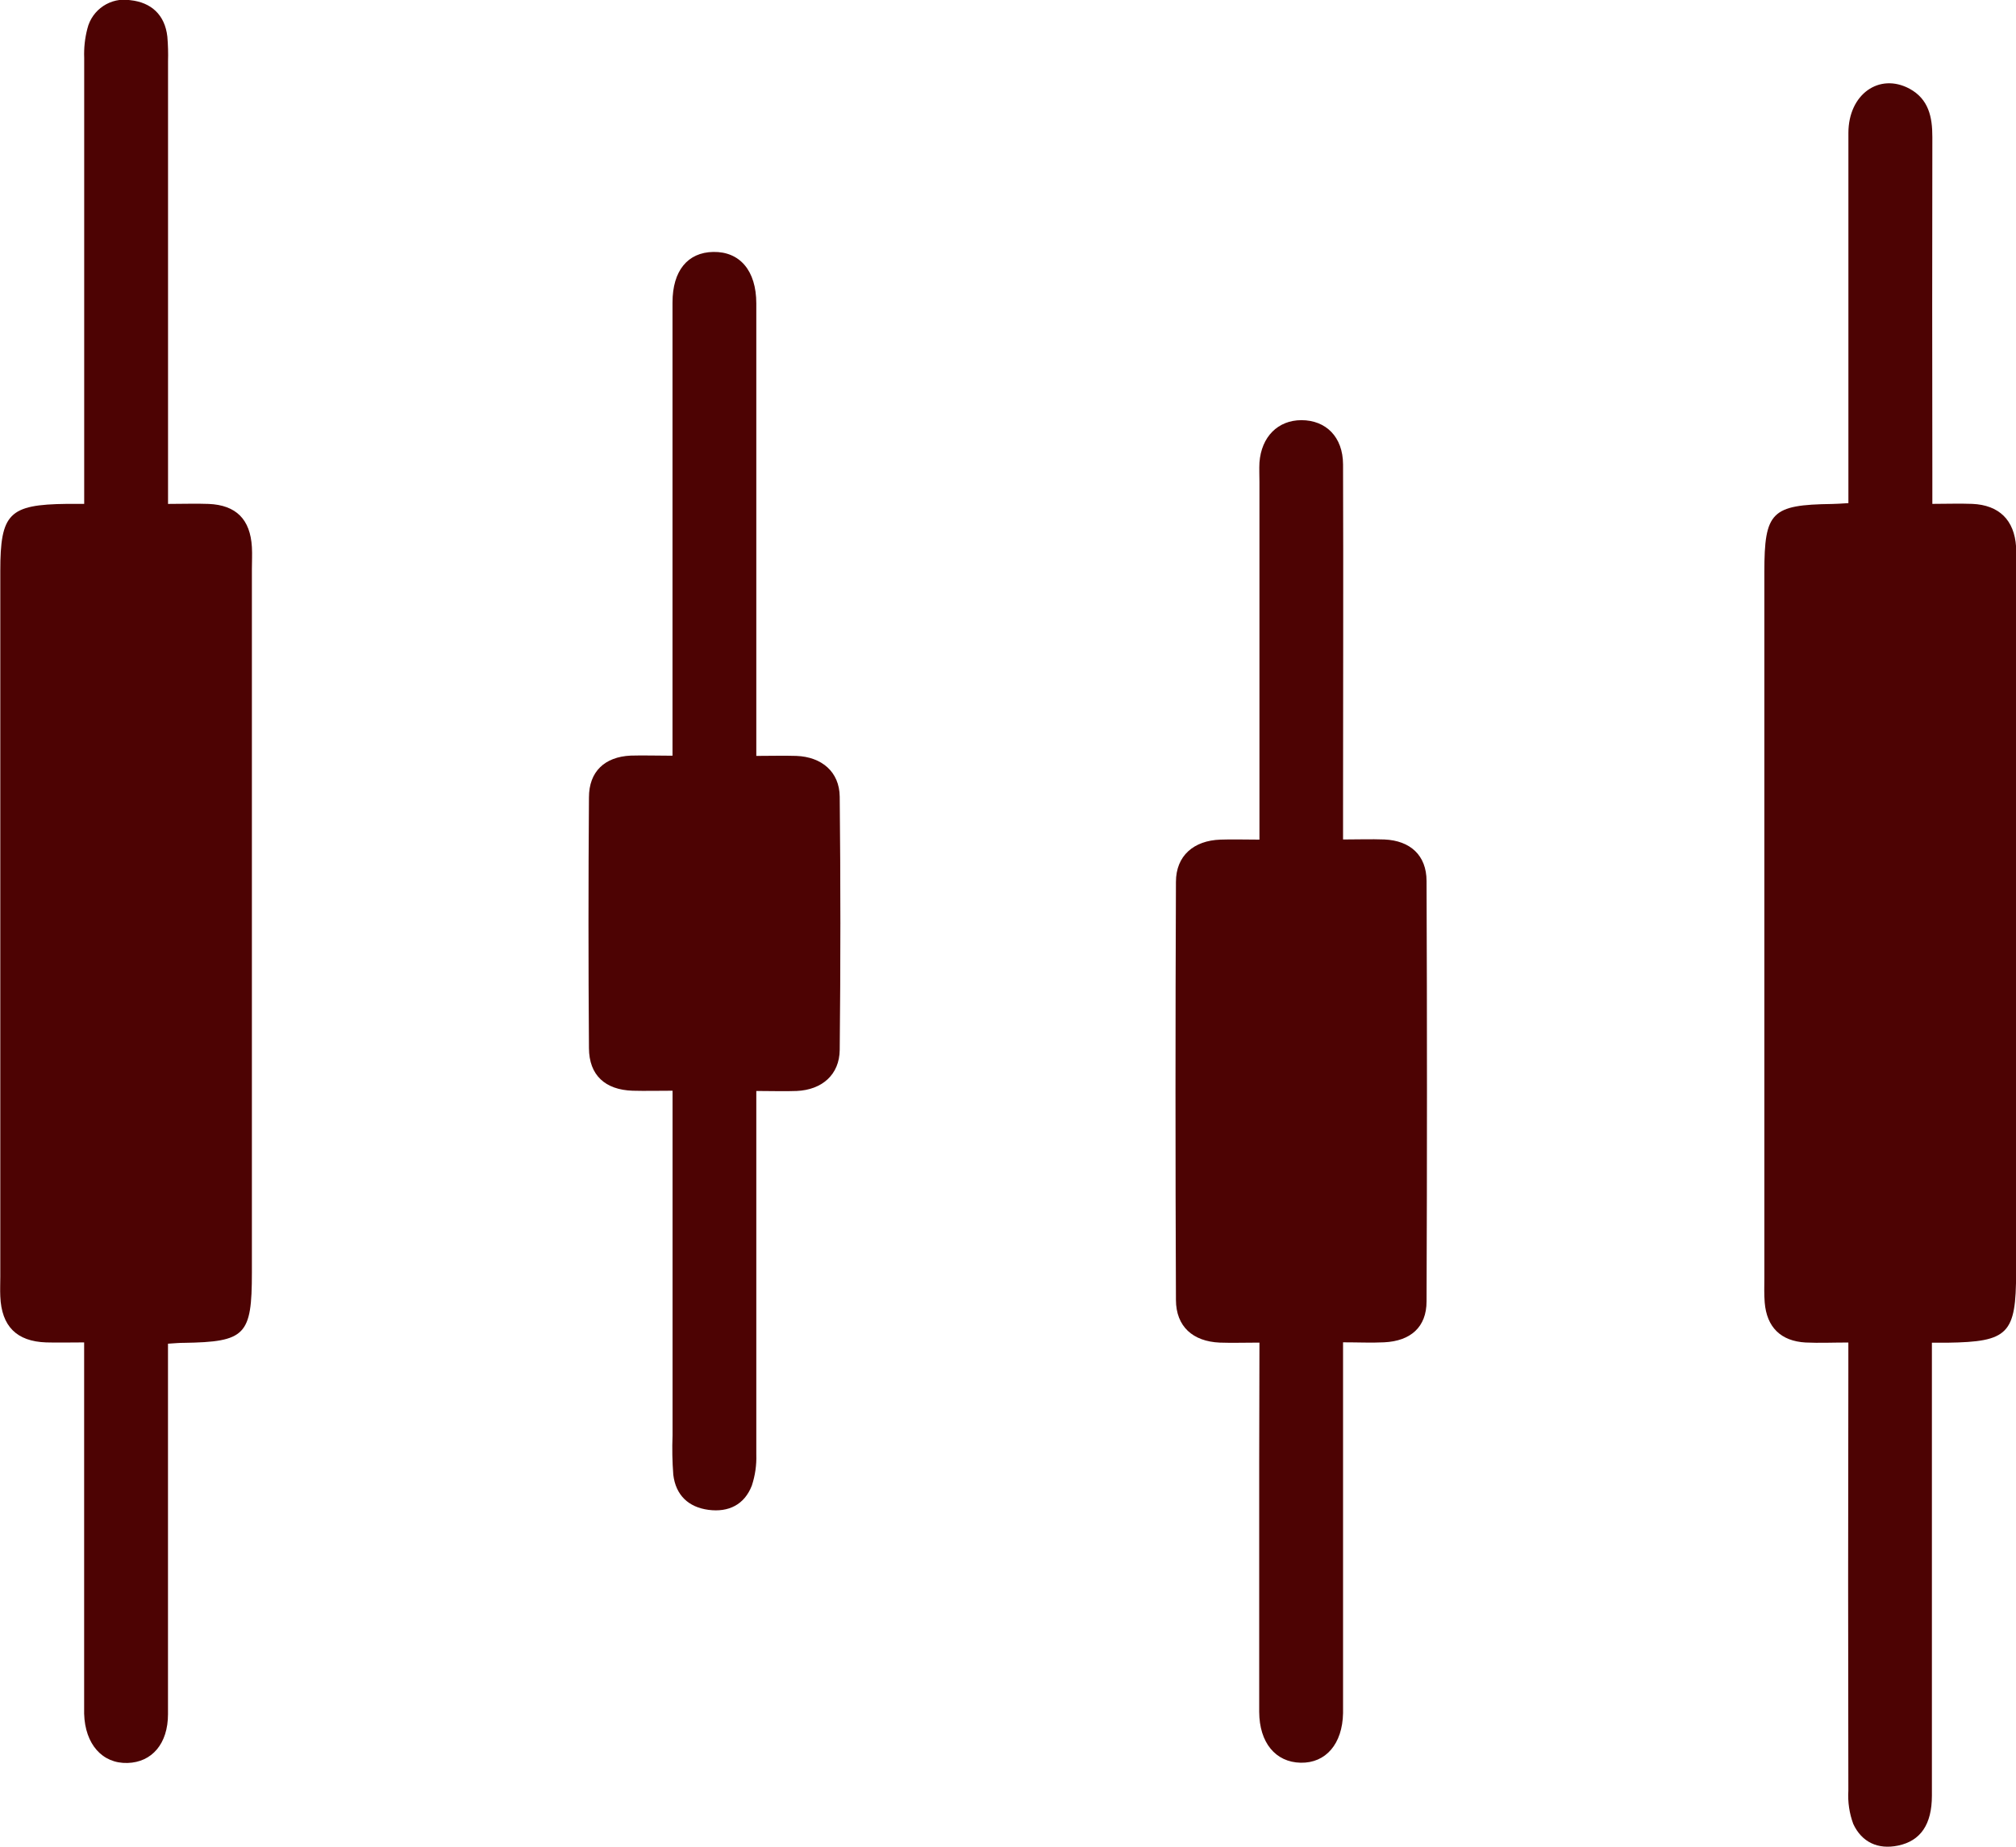
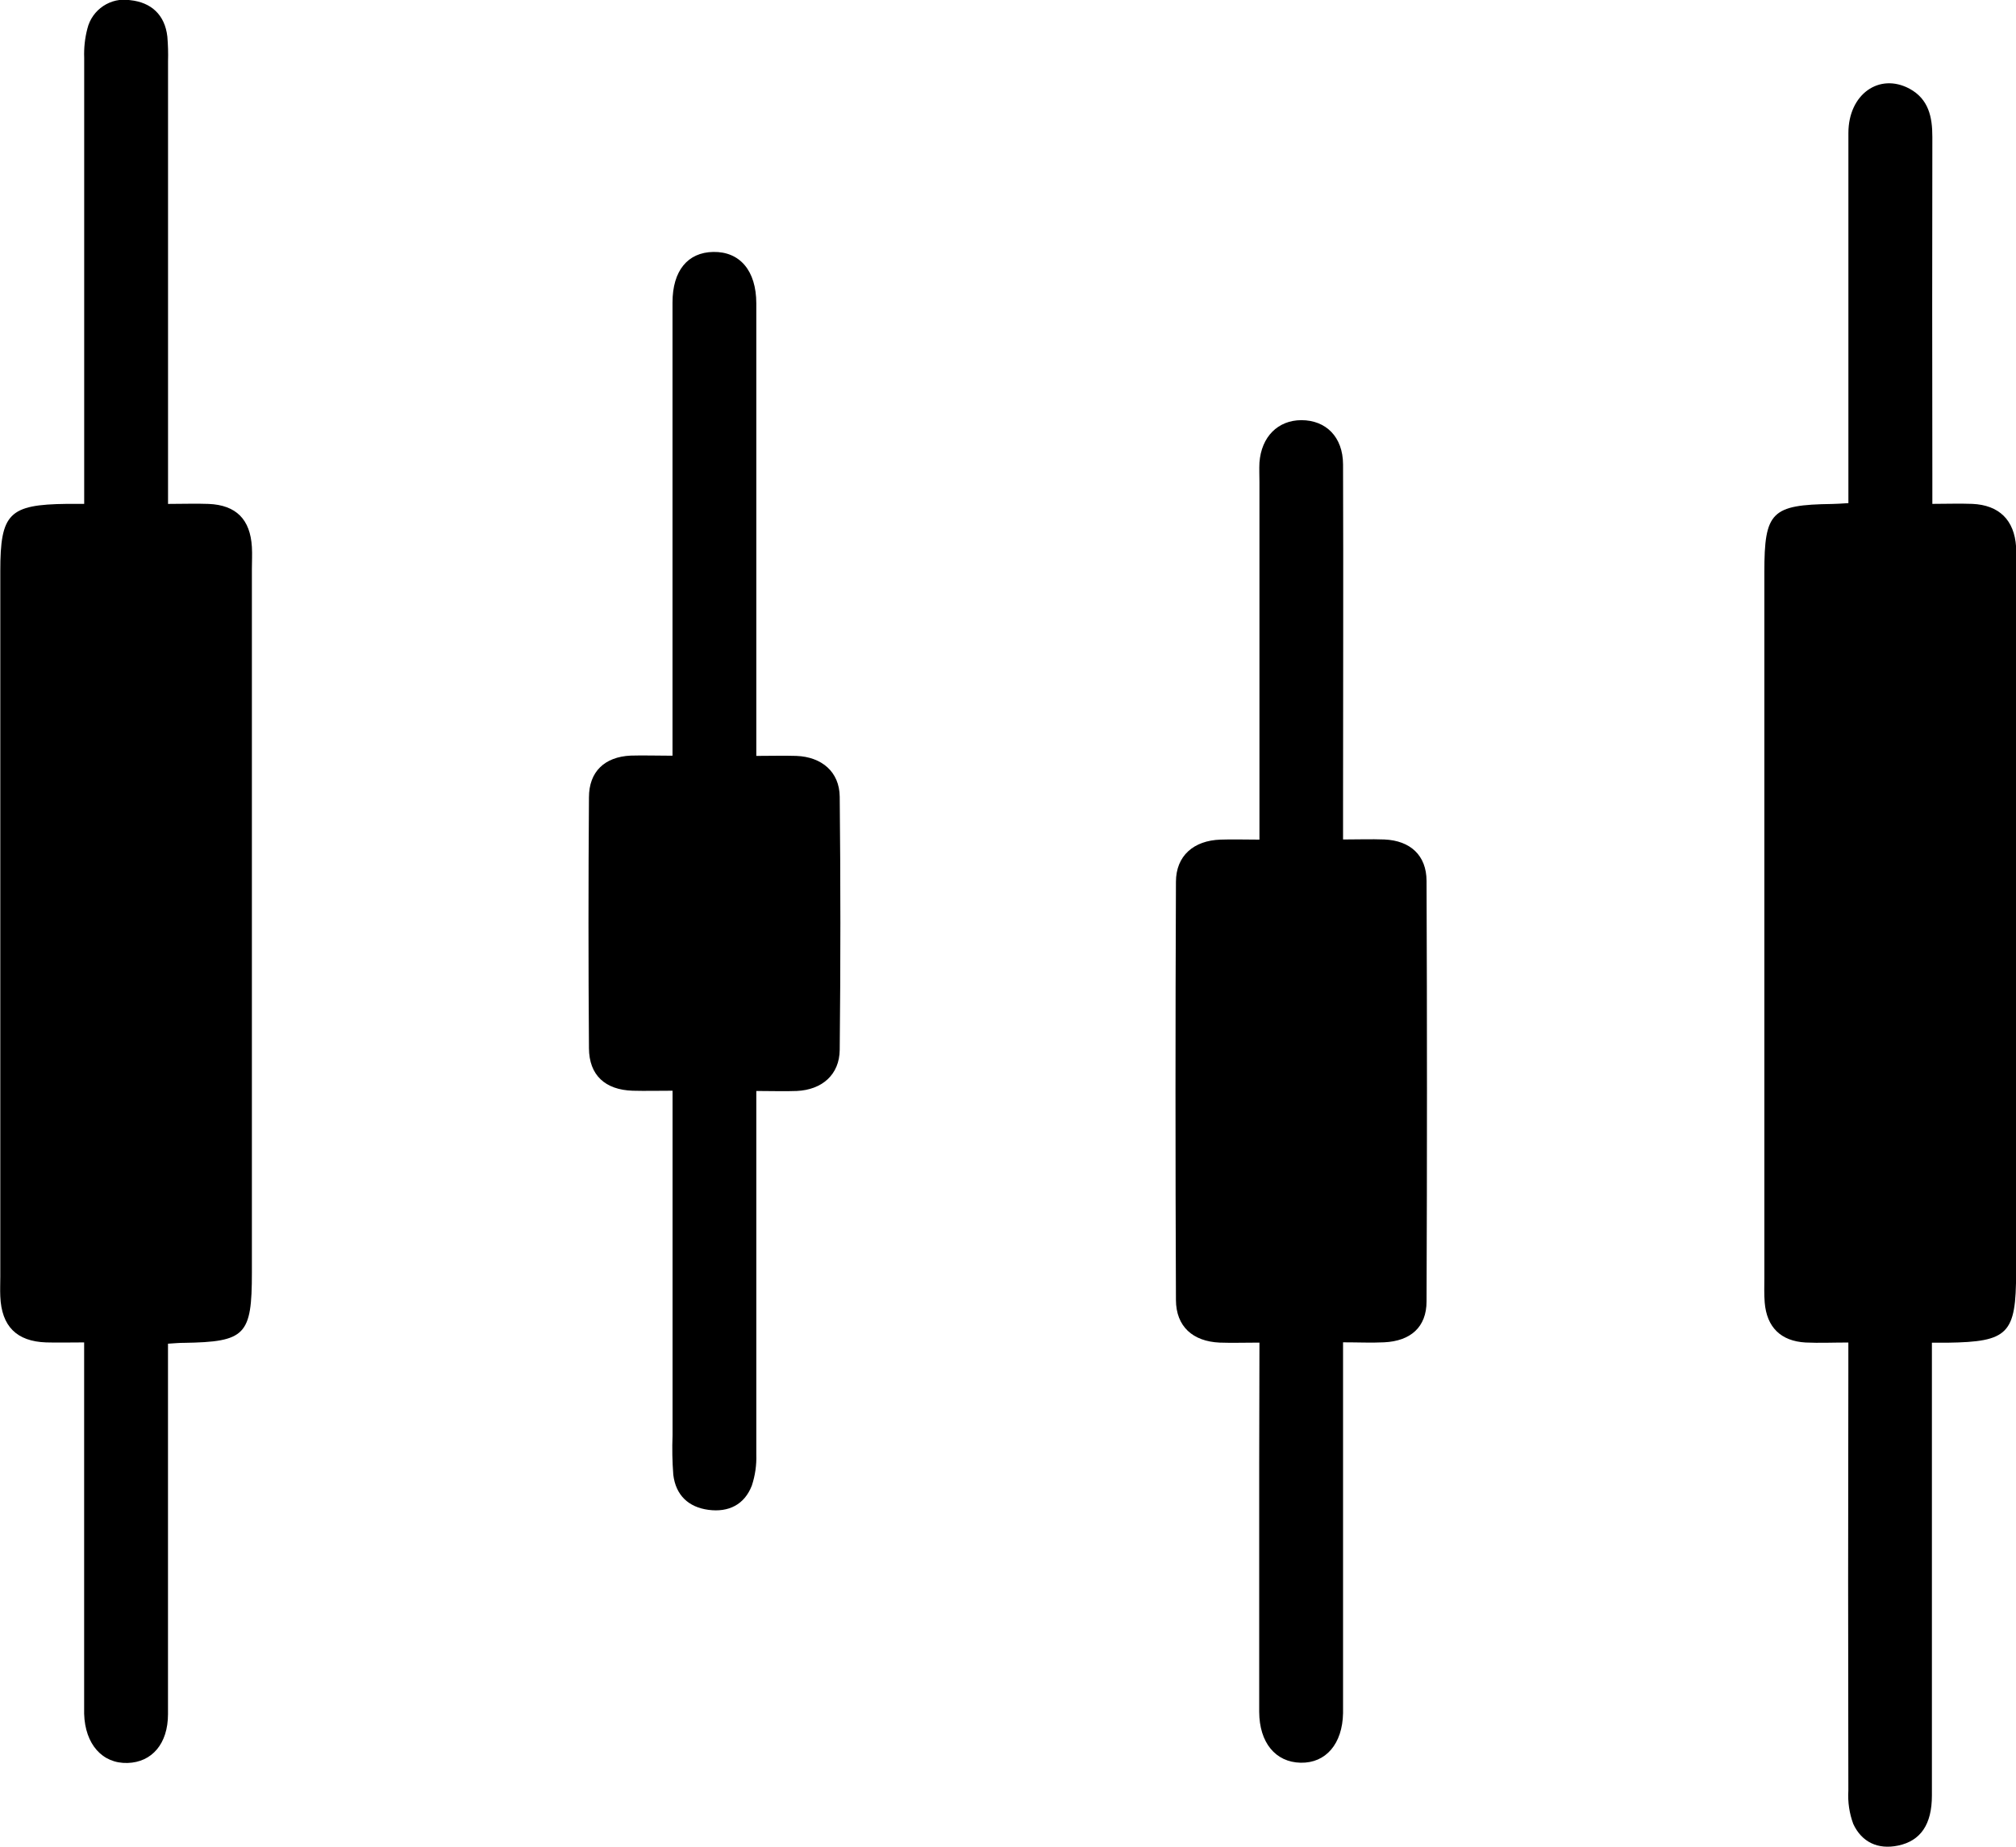
<svg xmlns="http://www.w3.org/2000/svg" id="Layer_1" data-name="Layer 1" viewBox="0 0 409.94 375.44">
-   <defs>
-     <style>.cls-1{fill:#4d0303;}</style>
-   </defs>
  <path class="cls-1" d="M493.87,463.23V480.3q0,37.5,0,75c0,5.87-2.3,9.22-6.89,10.17-4.08.85-7.38-.7-9.1-4.4a16.6,16.6,0,0,1-1-6.77q-.09-42.49,0-85v-6.11c-3.14,0-5.92.13-8.68,0-5.06-.28-7.92-3.12-8.33-8.14-.14-1.66-.07-3.34-.07-5q0-71.74,0-143.49c0-12.25,1.43-13.68,13.77-13.85.82,0,1.65-.08,3.32-.17v-5.25c0-23.33,0-46.66,0-70,0-7.88,6.27-12.31,12.44-9,3.87,2.11,4.64,5.74,4.63,9.81q-.06,34.24,0,68.49v6.1c2.9,0,5.51-.1,8.12,0,5.45.24,8.55,3.28,8.91,8.73.13,2,0,4,0,6V448.94c0,12.51-1.57,14.11-13.95,14.29Z" transform="translate(-101.03 -190.25)" />
  <path class="cls-1" d="M135.19,463.43v8.32q0,33.5,0,67c0,6-3.26,9.78-8.23,9.92-5.13.15-8.64-3.82-8.82-10,0-1.17,0-2.34,0-3.5v-72c-2.83,0-5.28.07-7.73,0-6-.21-9.07-3.28-9.32-9.36-.06-1.33,0-2.66,0-4V306.36c0-11.75,1.77-13.53,13.54-13.67h3.52V287q0-42.49,0-85a20.4,20.4,0,0,1,.64-5.9,7.72,7.72,0,0,1,8.77-5.81c4.19.45,7,2.95,7.5,7.41a43.71,43.71,0,0,1,.14,5v90c3.05,0,5.67-.1,8.27,0,5.58.24,8.45,3.14,8.78,8.75.09,1.5,0,3,0,4.5V449c0,12.74-1.29,14.06-13.86,14.26C137.6,463.25,136.78,463.33,135.19,463.43Z" transform="translate(-101.03 -190.25)" />
  <path class="cls-1" d="M357.13,463.21c-3.12,0-5.6.09-8.07,0-5.48-.24-8.89-3.27-8.91-8.67q-.18-42.49,0-85c0-5.31,3.62-8.41,9.05-8.59,2.46-.09,4.94,0,7.93,0V288.29c0-1.34-.07-2.68,0-4,.39-5.24,3.74-8.6,8.52-8.62,5,0,8.46,3.41,8.48,9,.08,23.33,0,46.66,0,70v6.25c2.92,0,5.67-.1,8.41,0,5.25.23,8.55,3.21,8.57,8.42q.17,42.74,0,85.49c0,5.23-3.25,8.07-8.64,8.32-2.61.13-5.23,0-8.34,0v71.9c0,1.17,0,2.33,0,3.5-.12,6.23-3.49,10.17-8.61,10.07s-8.42-4.08-8.44-10.35c0-16.83,0-33.66,0-50.49Z" transform="translate(-101.03 -190.25)" />
  <path class="cls-1" d="M237.78,343.89V308.23q0-28.25,0-56.48c0-6.46,3.09-10.19,8.29-10.28,5.4-.09,8.74,3.8,8.75,10.46q0,43,0,86v6c2.93,0,5.54-.08,8.15,0,5.16.2,8.75,3.24,8.81,8.28q.27,25.74,0,51.48c-.05,5.06-3.61,8.13-8.74,8.36-2.49.1-5,0-8.22,0v5.41c0,22.83,0,45.65,0,68.48a18.18,18.18,0,0,1-.91,6.34c-1.51,3.89-4.74,5.47-8.82,4.93s-6.65-3-7.15-7.13a68.66,68.66,0,0,1-.15-8q0-32.25,0-64.49V412c-2.92,0-5.53.07-8.13,0-5.57-.19-8.83-3.14-8.87-8.63q-.19-25.49,0-51c0-5.28,3.23-8.25,8.47-8.5C231.89,343.79,234.54,343.89,237.78,343.89Z" transform="translate(-101.03 -190.25)" />
</svg>
